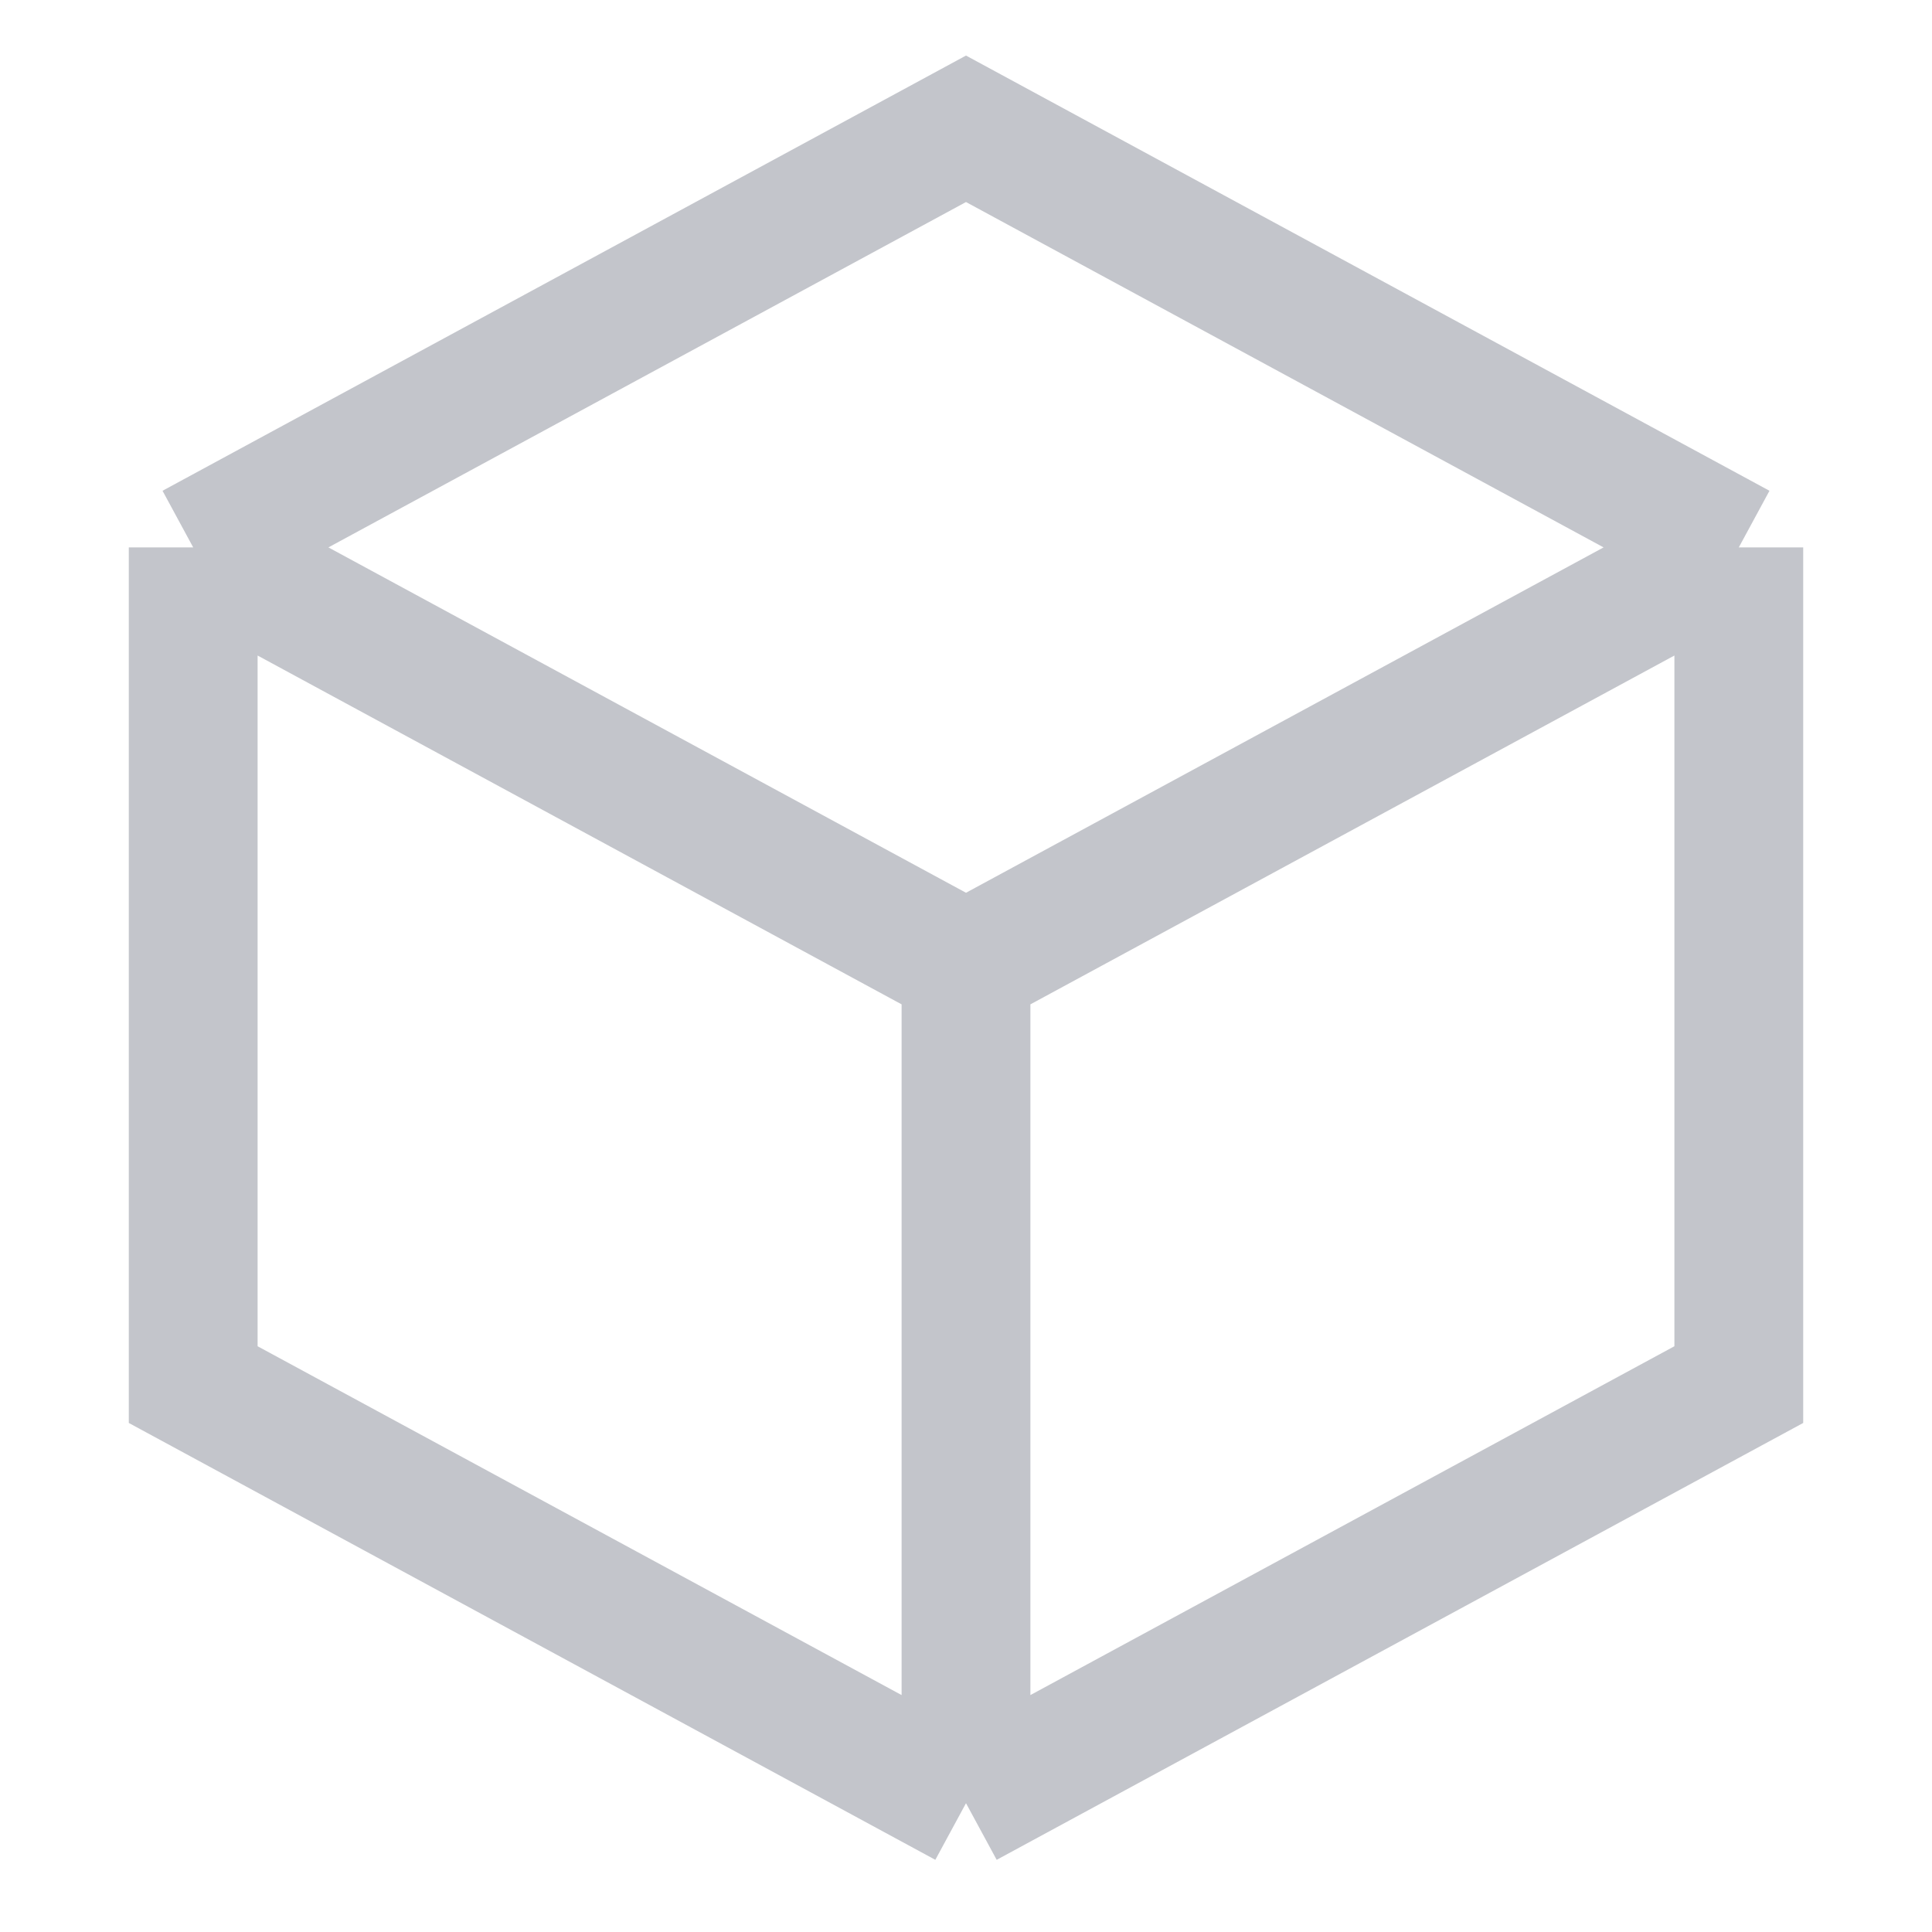
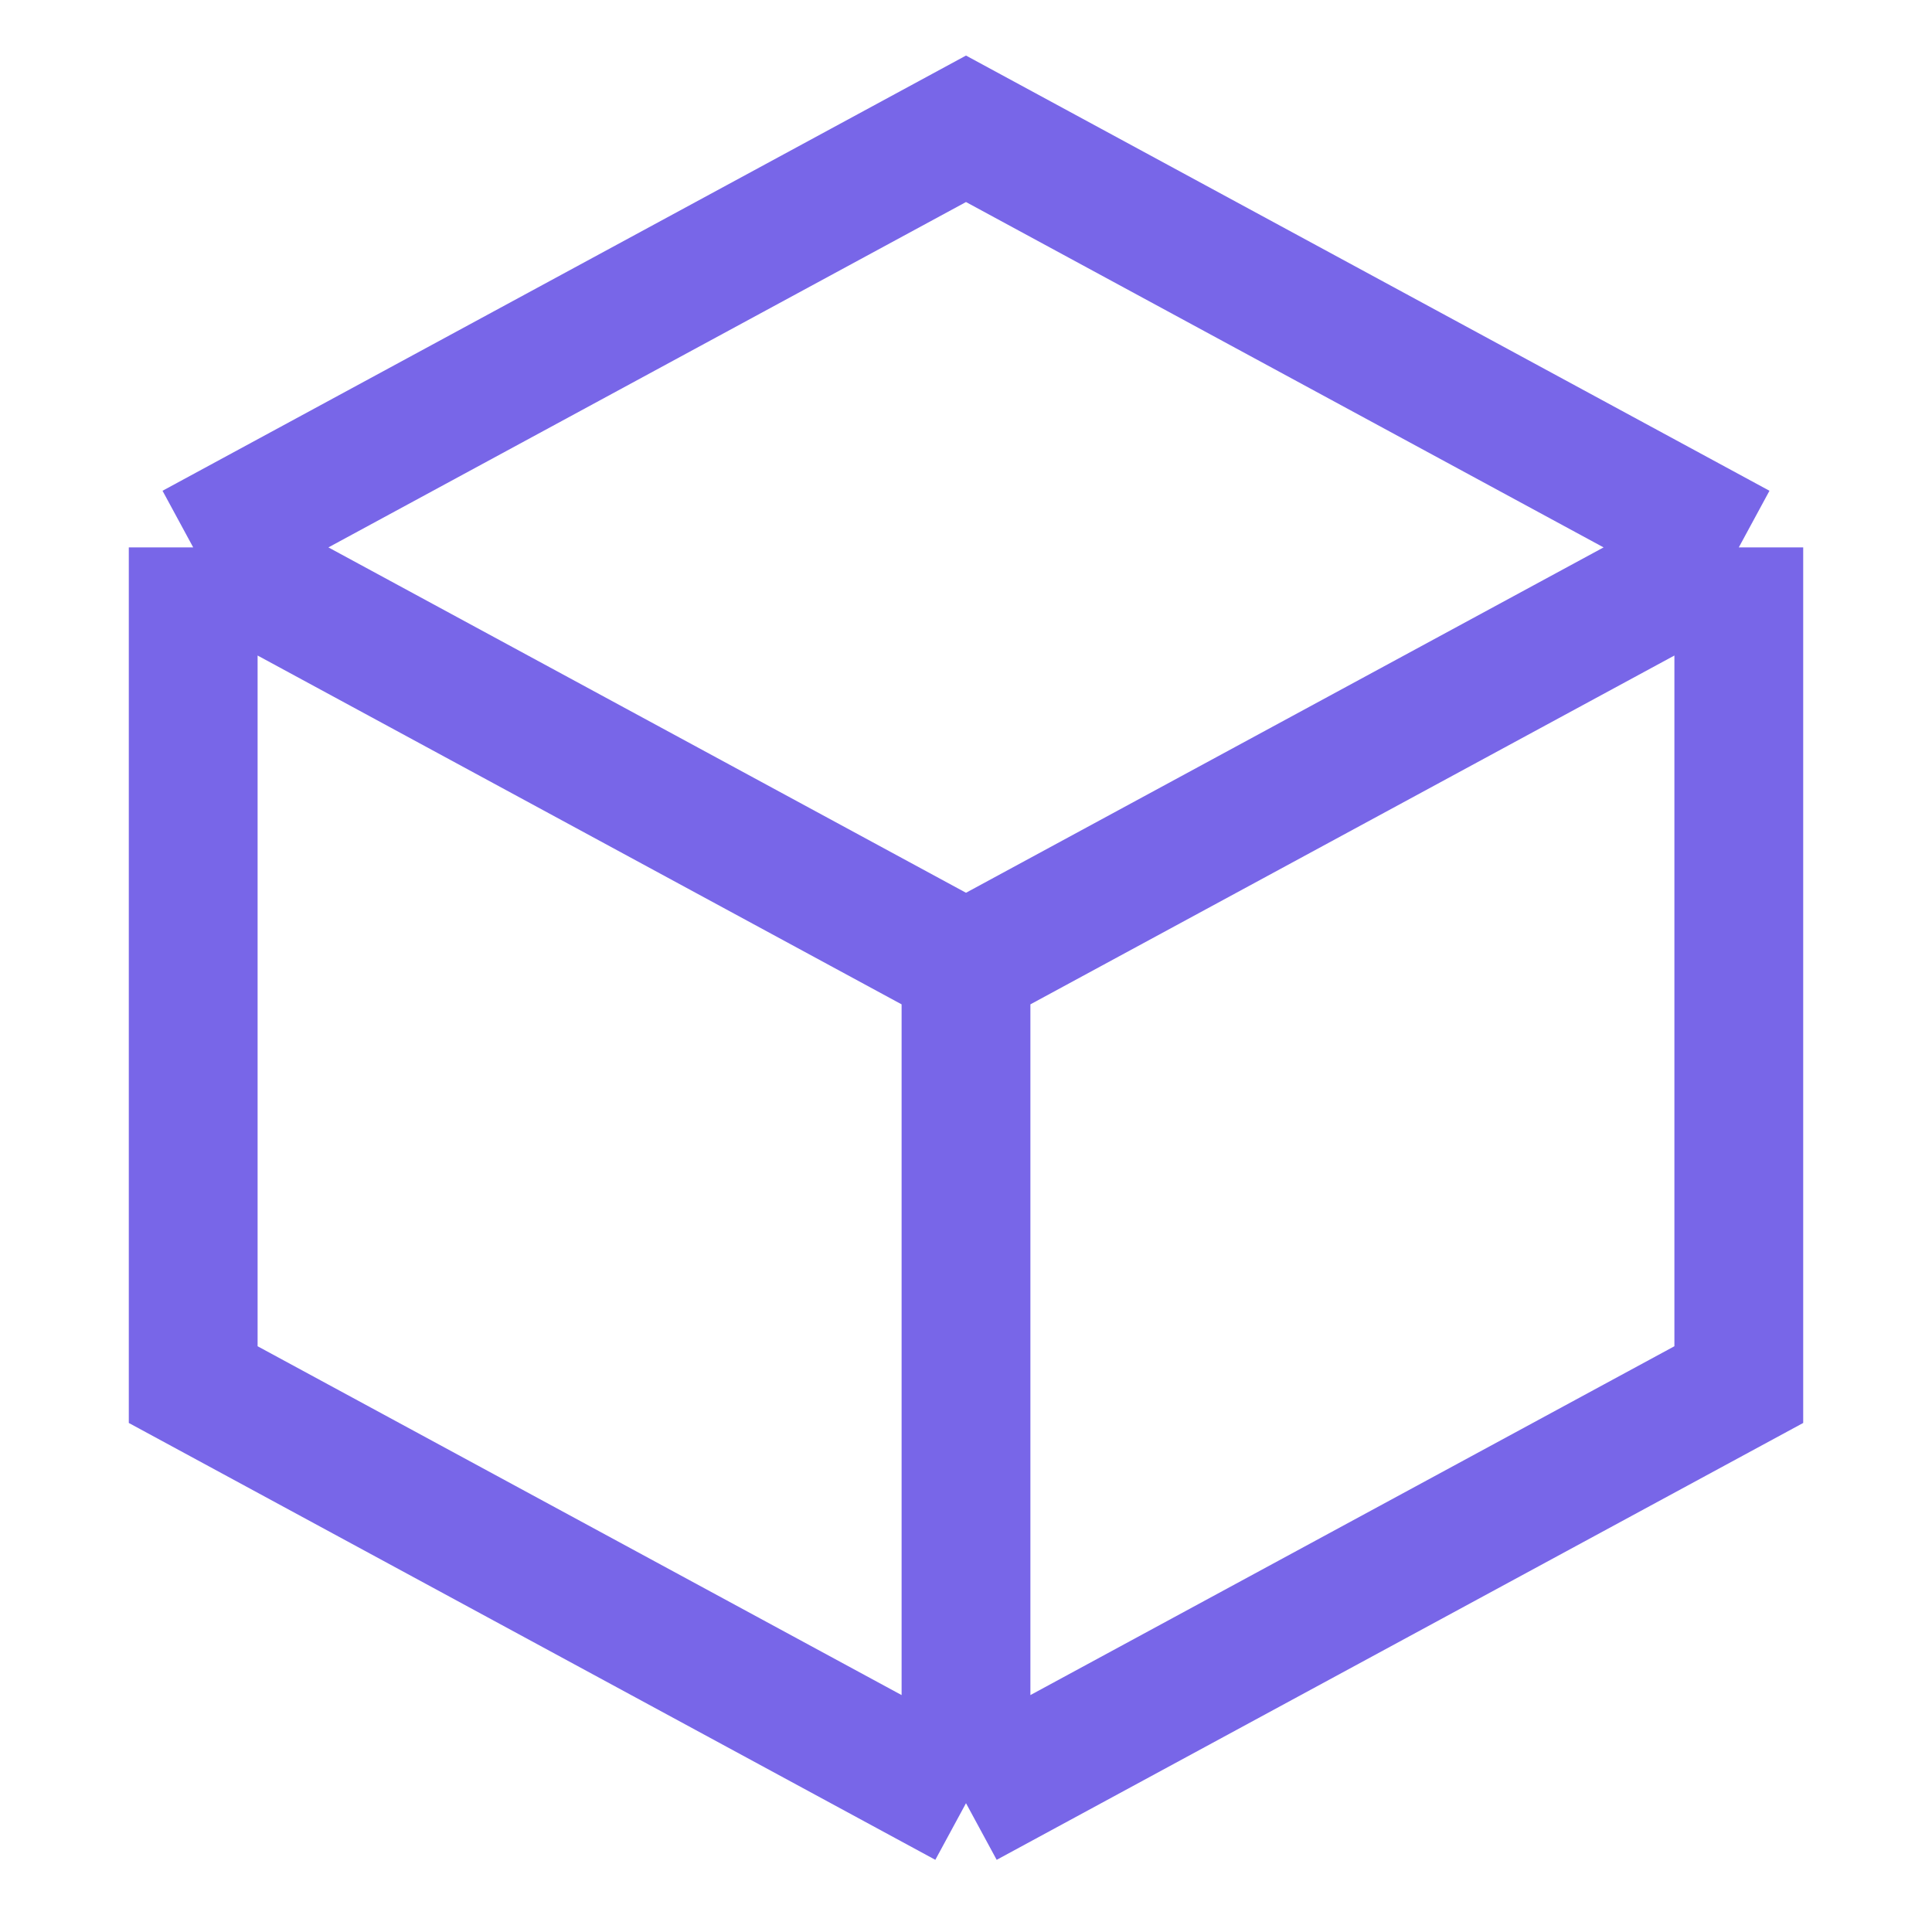
<svg xmlns="http://www.w3.org/2000/svg" width="15" height="15" viewBox="0 0 15 15" fill="none">
-   <path d="M1.5 4.25V10.75L7.5 14M1.5 4.25L7.5 1L13.5 4.25M1.5 4.25L7.5 7.5M13.5 4.25V10.75L7.5 14M13.5 4.25L7.5 7.5M7.5 14V7.5" stroke="#C3C5CB" />
+   <path d="M1.5 4.25V10.75L7.5 14M1.5 4.25L7.5 1L13.5 4.25M1.5 4.25L7.5 7.5M13.5 4.25V10.75L7.5 14M13.5 4.25L7.5 7.5M7.5 14V7.5" stroke="#7866E8" />
</svg>
